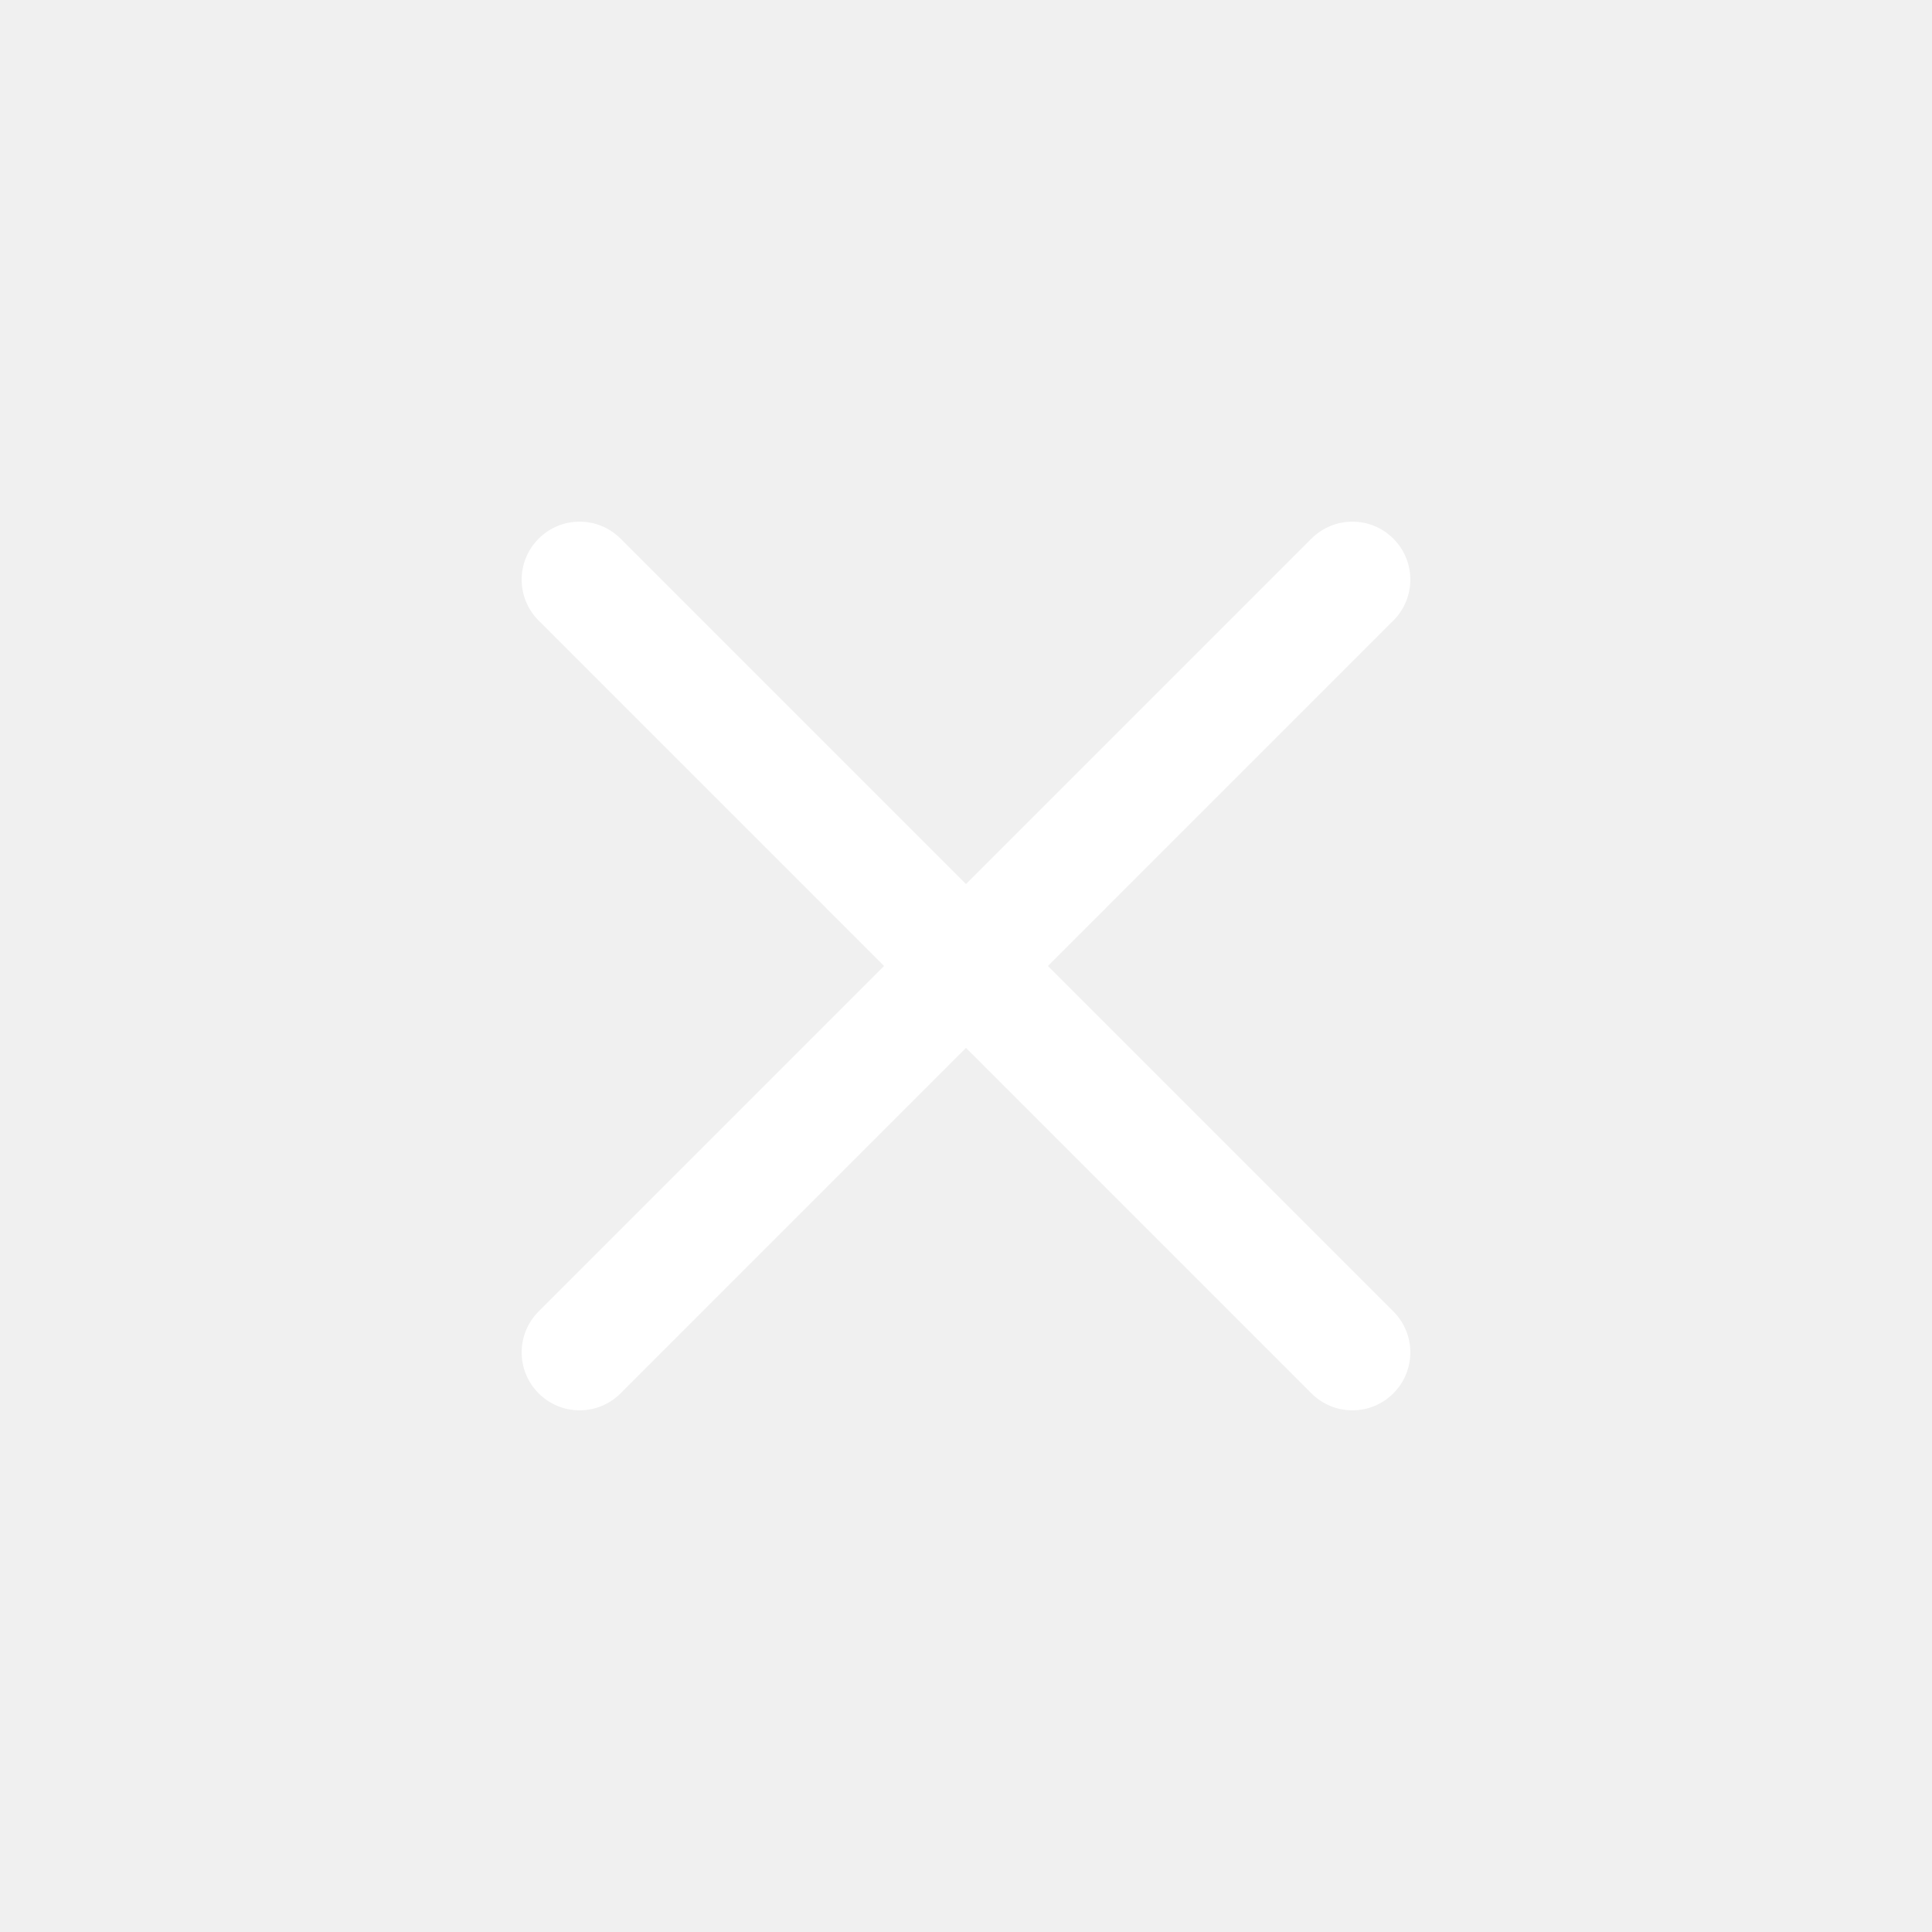
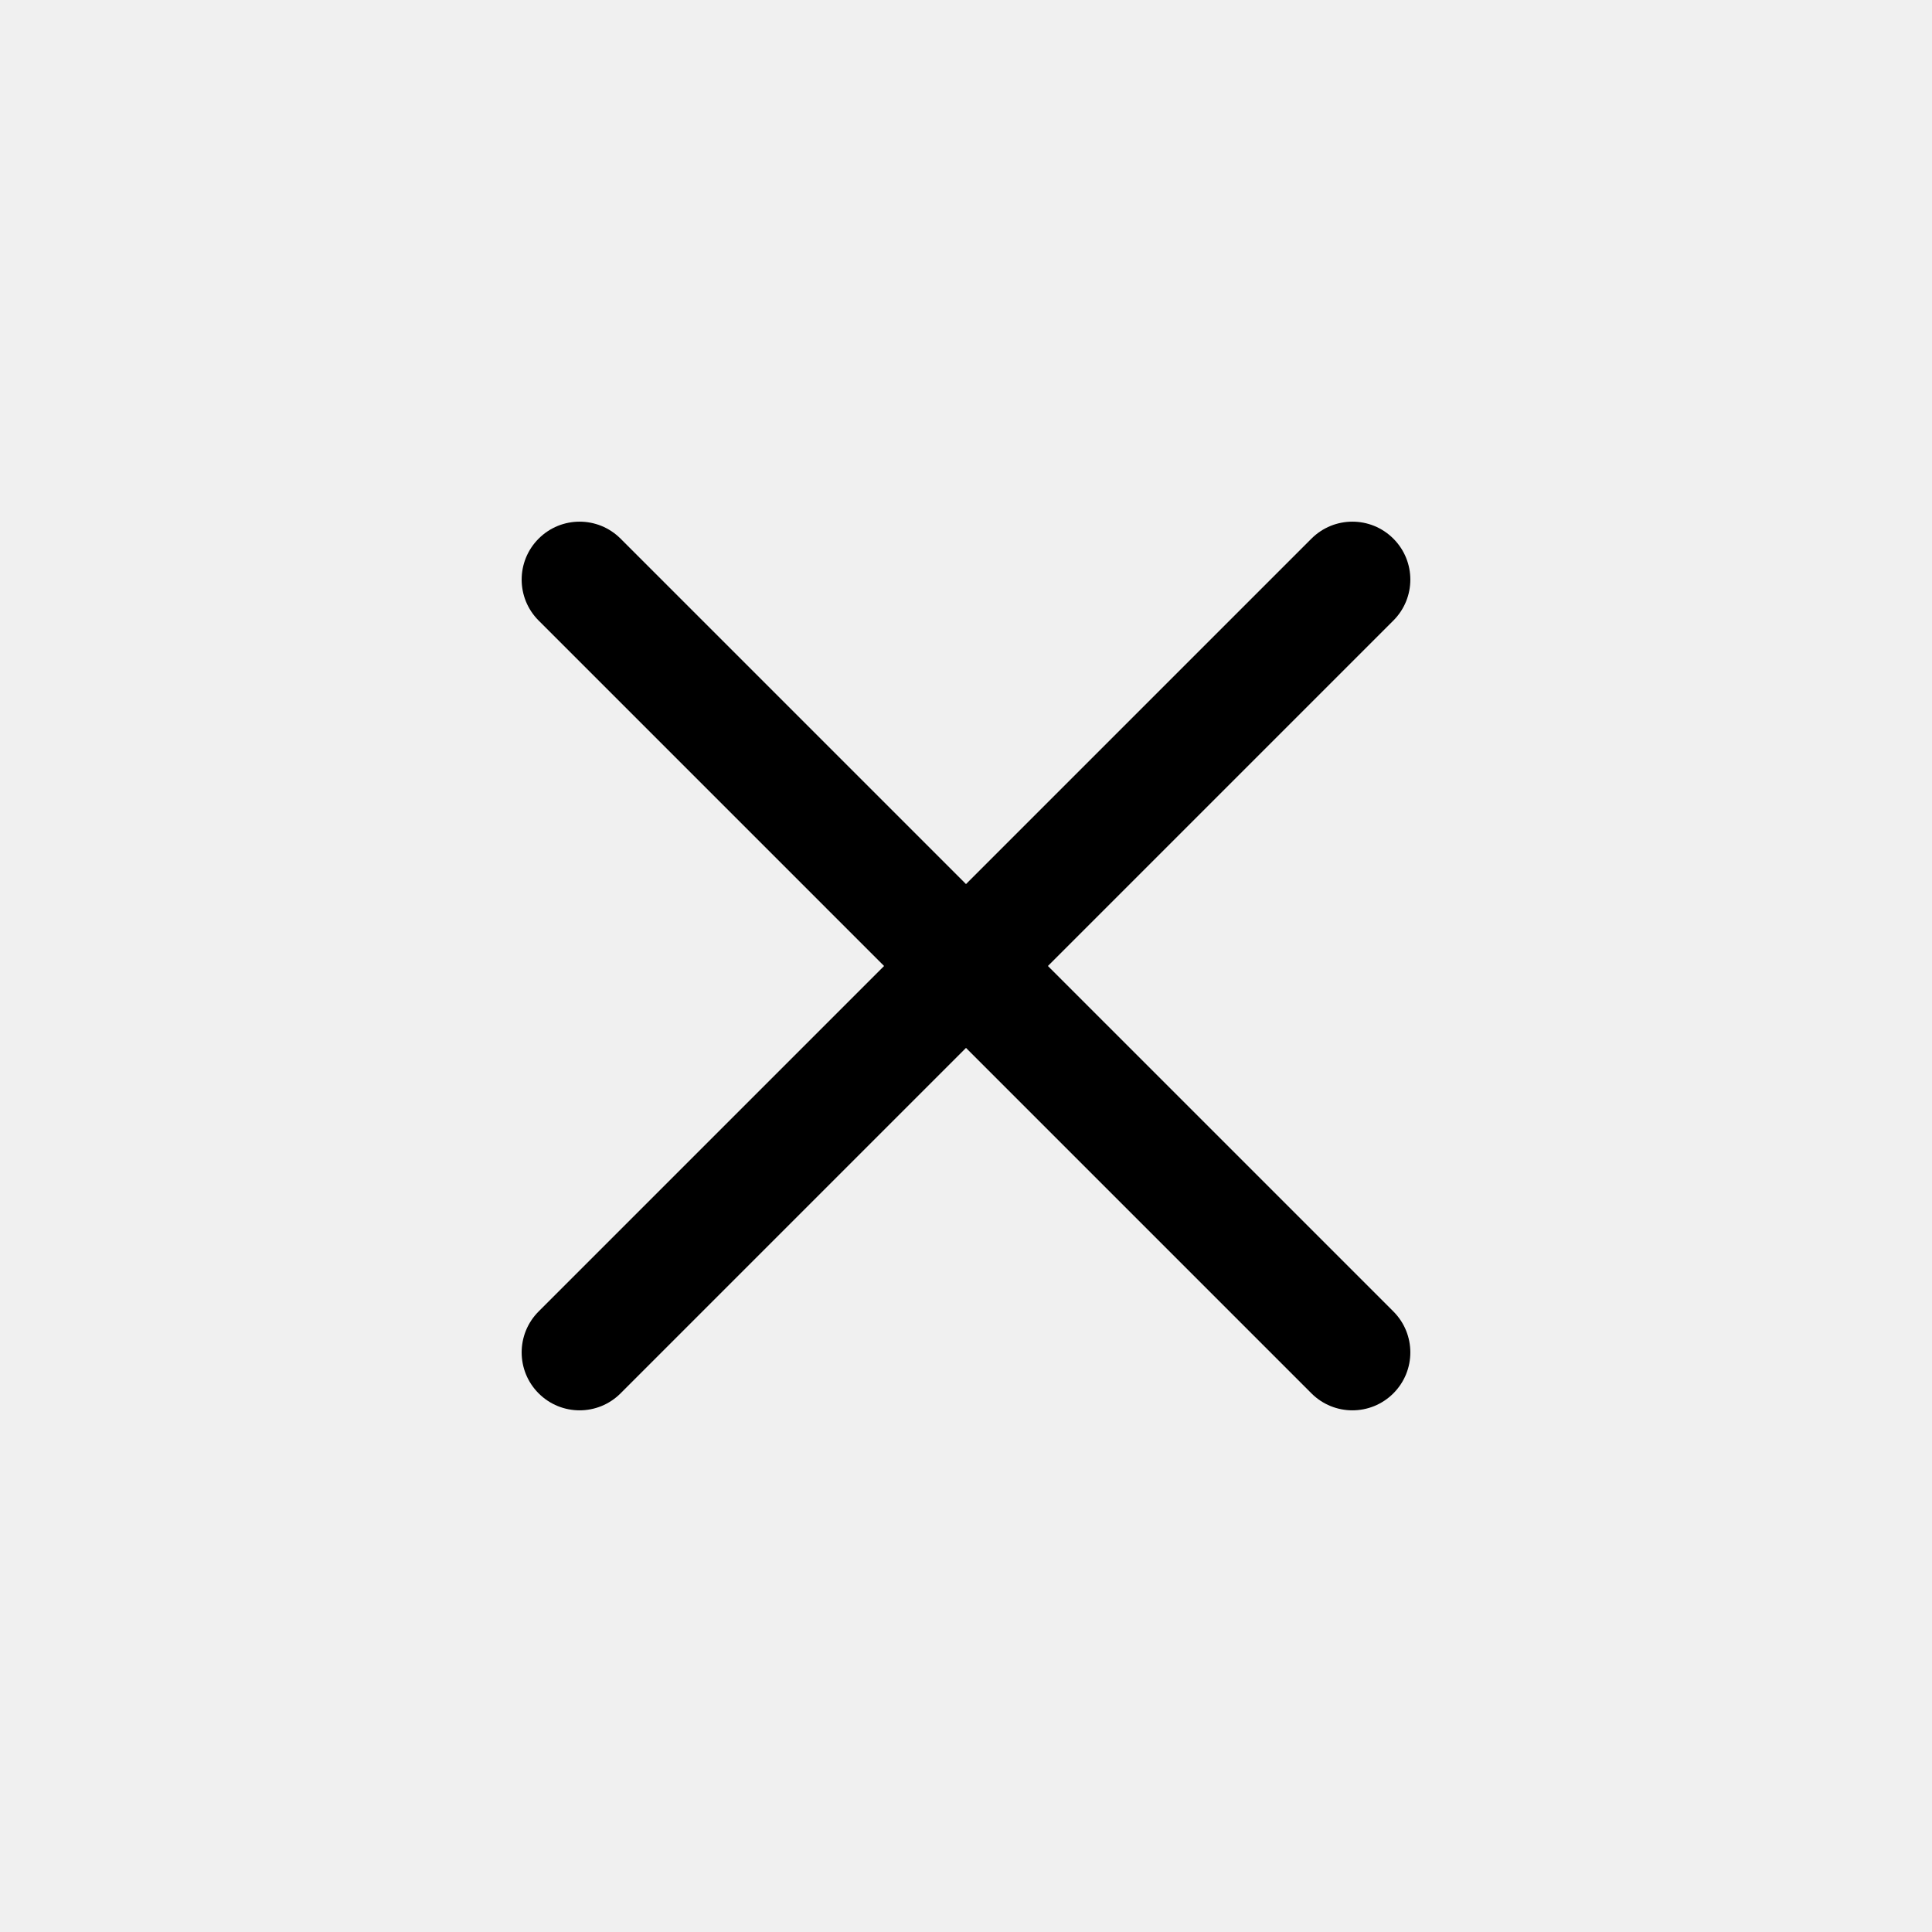
<svg xmlns="http://www.w3.org/2000/svg" width="800px" height="800px" viewBox="0 -0.5 25 25" fill="none">
-   <path d="M6.97 16.47C6.677 16.763 6.677 17.237 6.97 17.53C7.263 17.823 7.737 17.823 8.03 17.53L6.97 16.47ZM13.03 12.53C13.323 12.237 13.323 11.763 13.03 11.47C12.737 11.177 12.263 11.177 11.97 11.47L13.03 12.53ZM11.97 11.47C11.677 11.763 11.677 12.237 11.97 12.53C12.263 12.823 12.737 12.823 13.03 12.53L11.97 11.47ZM18.03 7.53C18.323 7.237 18.323 6.763 18.03 6.47C17.737 6.177 17.263 6.177 16.97 6.47L18.03 7.53ZM13.03 11.47C12.737 11.177 12.263 11.177 11.97 11.47C11.677 11.763 11.677 12.237 11.97 12.53L13.03 11.47ZM16.97 17.53C17.263 17.823 17.737 17.823 18.03 17.53C18.323 17.237 18.323 16.763 18.03 16.47L16.97 17.53ZM11.97 12.53C12.263 12.823 12.737 12.823 13.03 12.53C13.323 12.237 13.323 11.763 13.03 11.47L11.97 12.53ZM8.03 6.47C7.737 6.177 7.263 6.177 6.97 6.47C6.677 6.763 6.677 7.237 6.97 7.53L8.03 6.47ZM8.03 17.53L13.03 12.53L11.97 11.47L6.97 16.47L8.03 17.53ZM13.03 12.53L18.03 7.53L16.97 6.47L11.97 11.47L13.03 12.53ZM11.97 12.53L16.97 17.53L18.03 16.47L13.03 11.47L11.97 12.53ZM13.03 11.47L8.03 6.47L6.97 7.53L11.97 12.53L13.03 11.47Z" fill="white" />
+   <path d="M6.97 16.47C6.677 16.763 6.677 17.237 6.97 17.53C7.263 17.823 7.737 17.823 8.03 17.53L6.97 16.47ZM13.03 12.53C13.323 12.237 13.323 11.763 13.03 11.47C12.737 11.177 12.263 11.177 11.97 11.47L13.03 12.53ZM11.97 11.47C11.677 11.763 11.677 12.237 11.97 12.53C12.263 12.823 12.737 12.823 13.03 12.53L11.97 11.47ZM18.03 7.53C18.323 7.237 18.323 6.763 18.03 6.47C17.737 6.177 17.263 6.177 16.97 6.47L18.03 7.53ZM13.03 11.47C12.737 11.177 12.263 11.177 11.97 11.47C11.677 11.763 11.677 12.237 11.97 12.53L13.03 11.47ZM16.97 17.53C17.263 17.823 17.737 17.823 18.03 17.53C18.323 17.237 18.323 16.763 18.03 16.47L16.97 17.53ZM11.97 12.53C12.263 12.823 12.737 12.823 13.03 12.53C13.323 12.237 13.323 11.763 13.03 11.47L11.97 12.53ZM8.03 6.47C7.737 6.177 7.263 6.177 6.97 6.47C6.677 6.763 6.677 7.237 6.97 7.53L8.03 6.47ZM8.03 17.53L13.03 12.53L11.97 11.47L6.97 16.47L8.03 17.53ZM13.03 12.53L18.03 7.53L16.97 6.47L11.97 11.47L13.03 12.53ZM11.97 12.53L16.97 17.53L18.03 16.47L13.03 11.47L11.97 12.53ZM13.03 11.47L8.03 6.47L6.97 7.53L11.97 12.53L13.03 11.47Z" fill="black" />
</svg>
